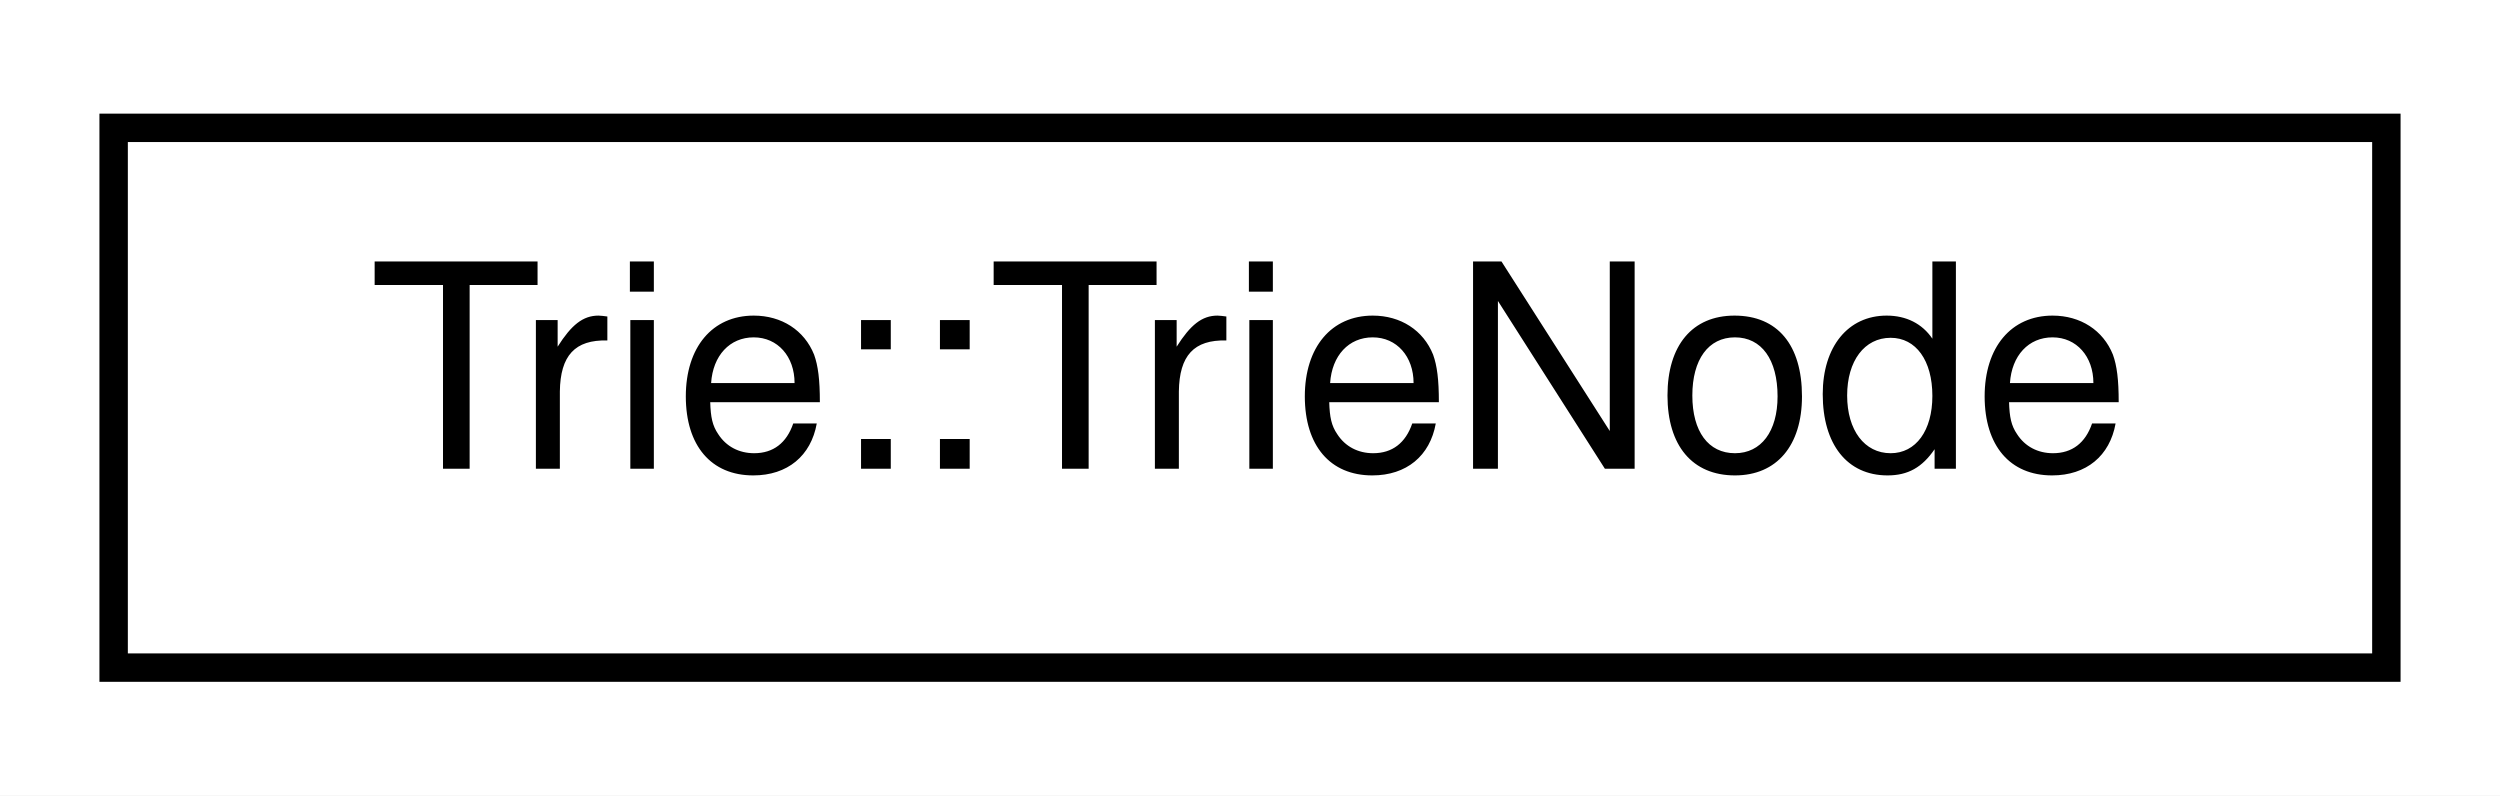
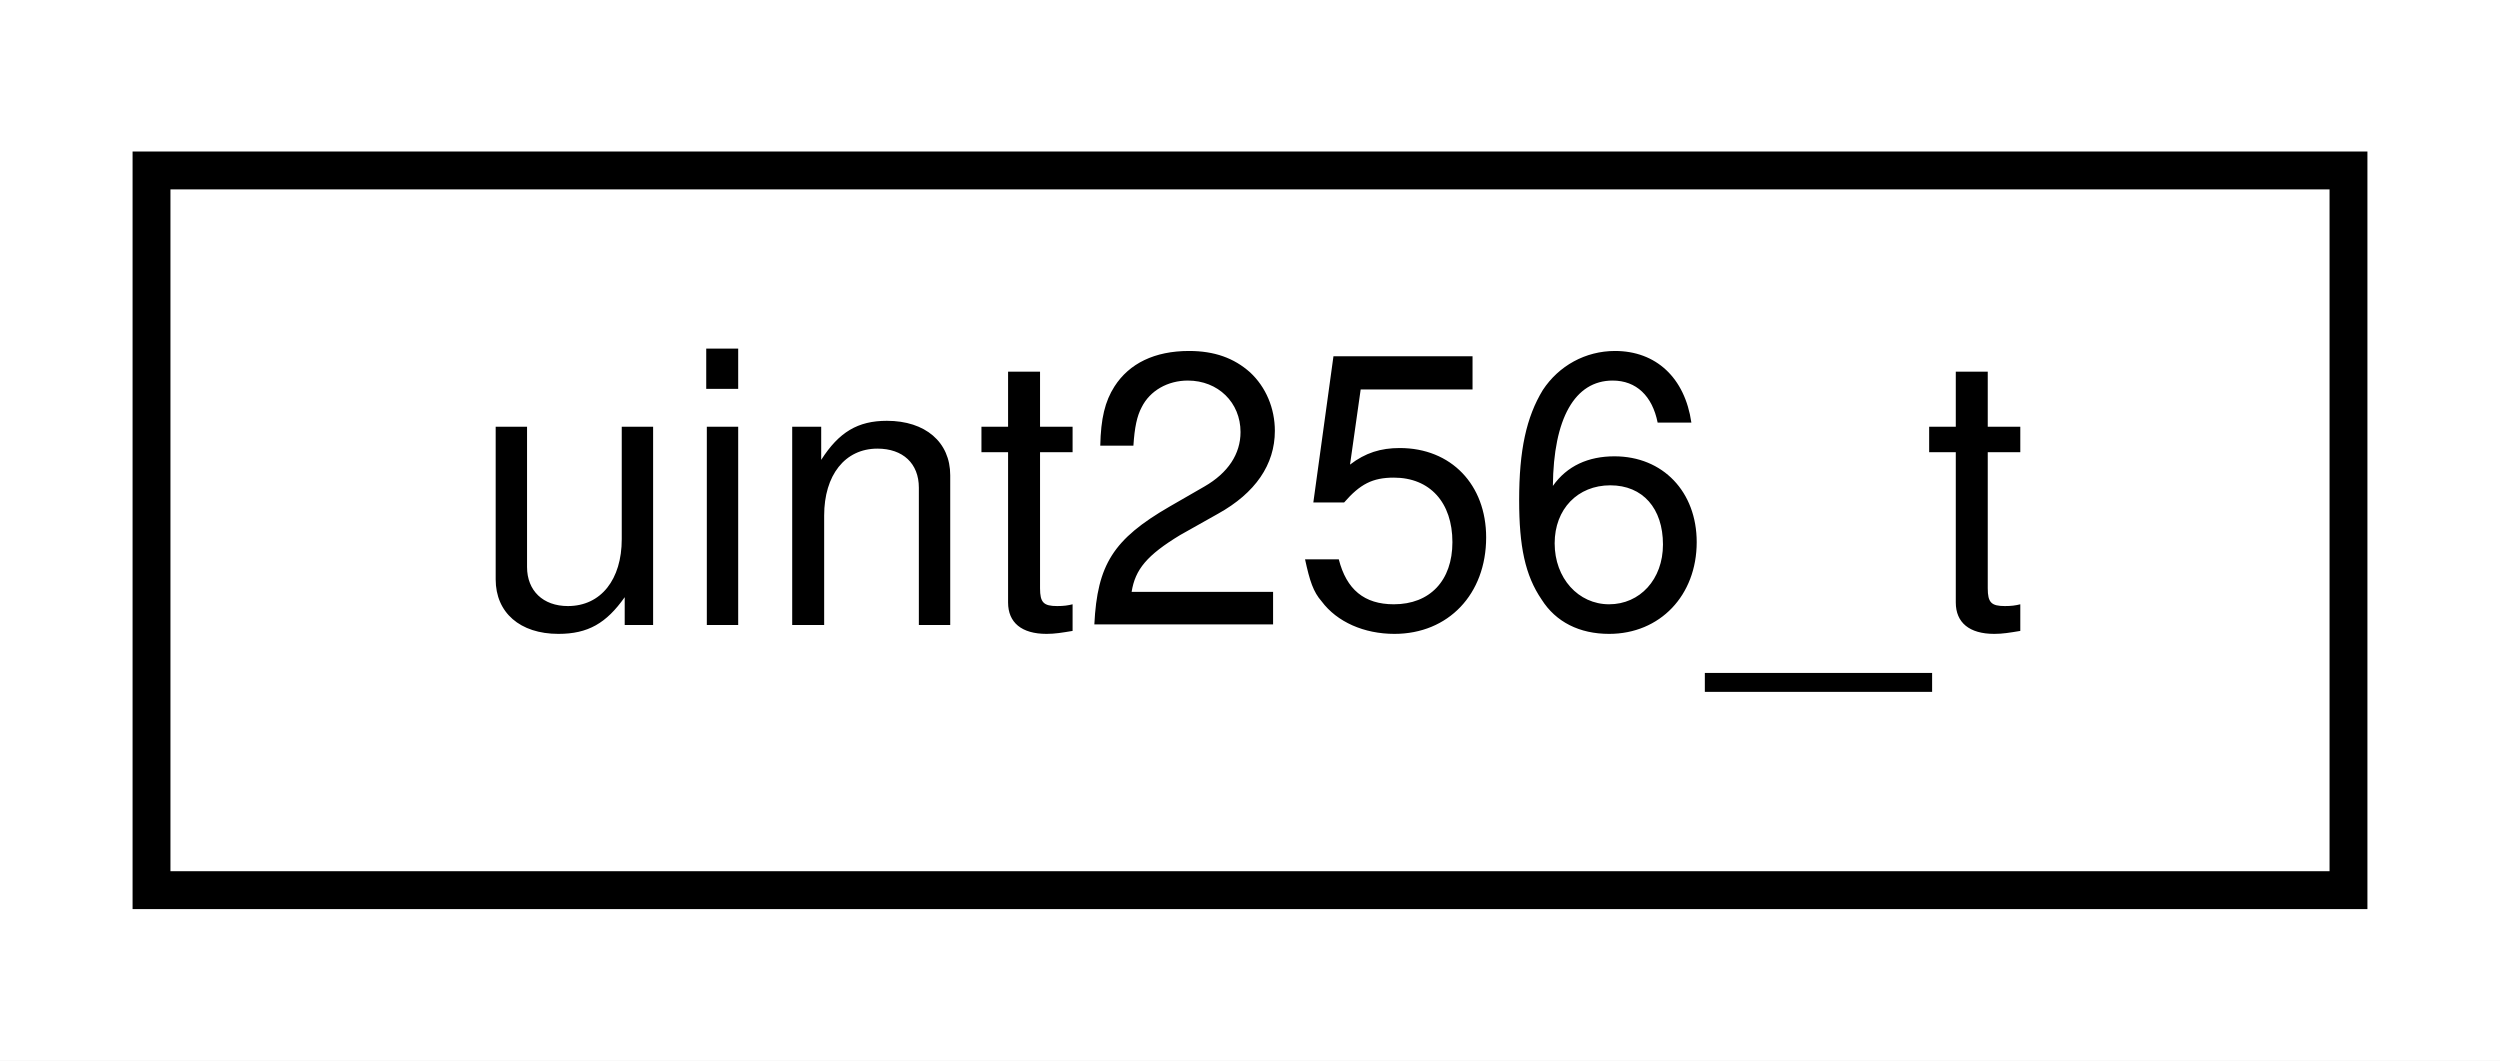
- <svg xmlns="http://www.w3.org/2000/svg" xmlns:xlink="http://www.w3.org/1999/xlink" width="88pt" height="28pt" viewBox="0.00 0.00 88.00 28.00">
+ <svg xmlns="http://www.w3.org/2000/svg" xmlns:xlink="http://www.w3.org/1999/xlink" width="66pt" height="28pt" viewBox="0.00 0.00 66.00 28.00">
  <g id="graph0" class="graph" transform="scale(1 1) rotate(0) translate(4 24)">
-     <polygon fill="white" stroke="transparent" points="-4,4 -4,-24 84,-24 84,4 -4,4" />
+     <polygon fill="white" stroke="transparent" points="-4,4 -4,-24 62,-24 62,4 -4,4" />
    <g id="node1" class="node">
      <g id="a_node1">
-         <a xlink:href="de/d48/struct_trie_1_1_trie_node.html" target="_top" xlink:title=" ">
-           <polygon fill="white" stroke="black" points="0,-0.5 0,-19.5 80,-19.5 80,-0.5 0,-0.5" />
-           <text text-anchor="middle" x="40" y="-7.5" font-family="Helvetica,sans-Serif" font-size="10.00">Trie::TrieNode</text>
+         <a xlink:href="d1/d83/classuint256__t.html" target="_top" xlink:title="class for 256-bit unsigned integer">
+           <polygon fill="white" stroke="black" points="0,-0.5 0,-19.5 58,-19.5 58,-0.5 0,-0.5" />
+           <text text-anchor="middle" x="29" y="-7.5" font-family="Helvetica,sans-Serif" font-size="10.00">uint256_t</text>
        </a>
      </g>
    </g>
  </g>
</svg>
